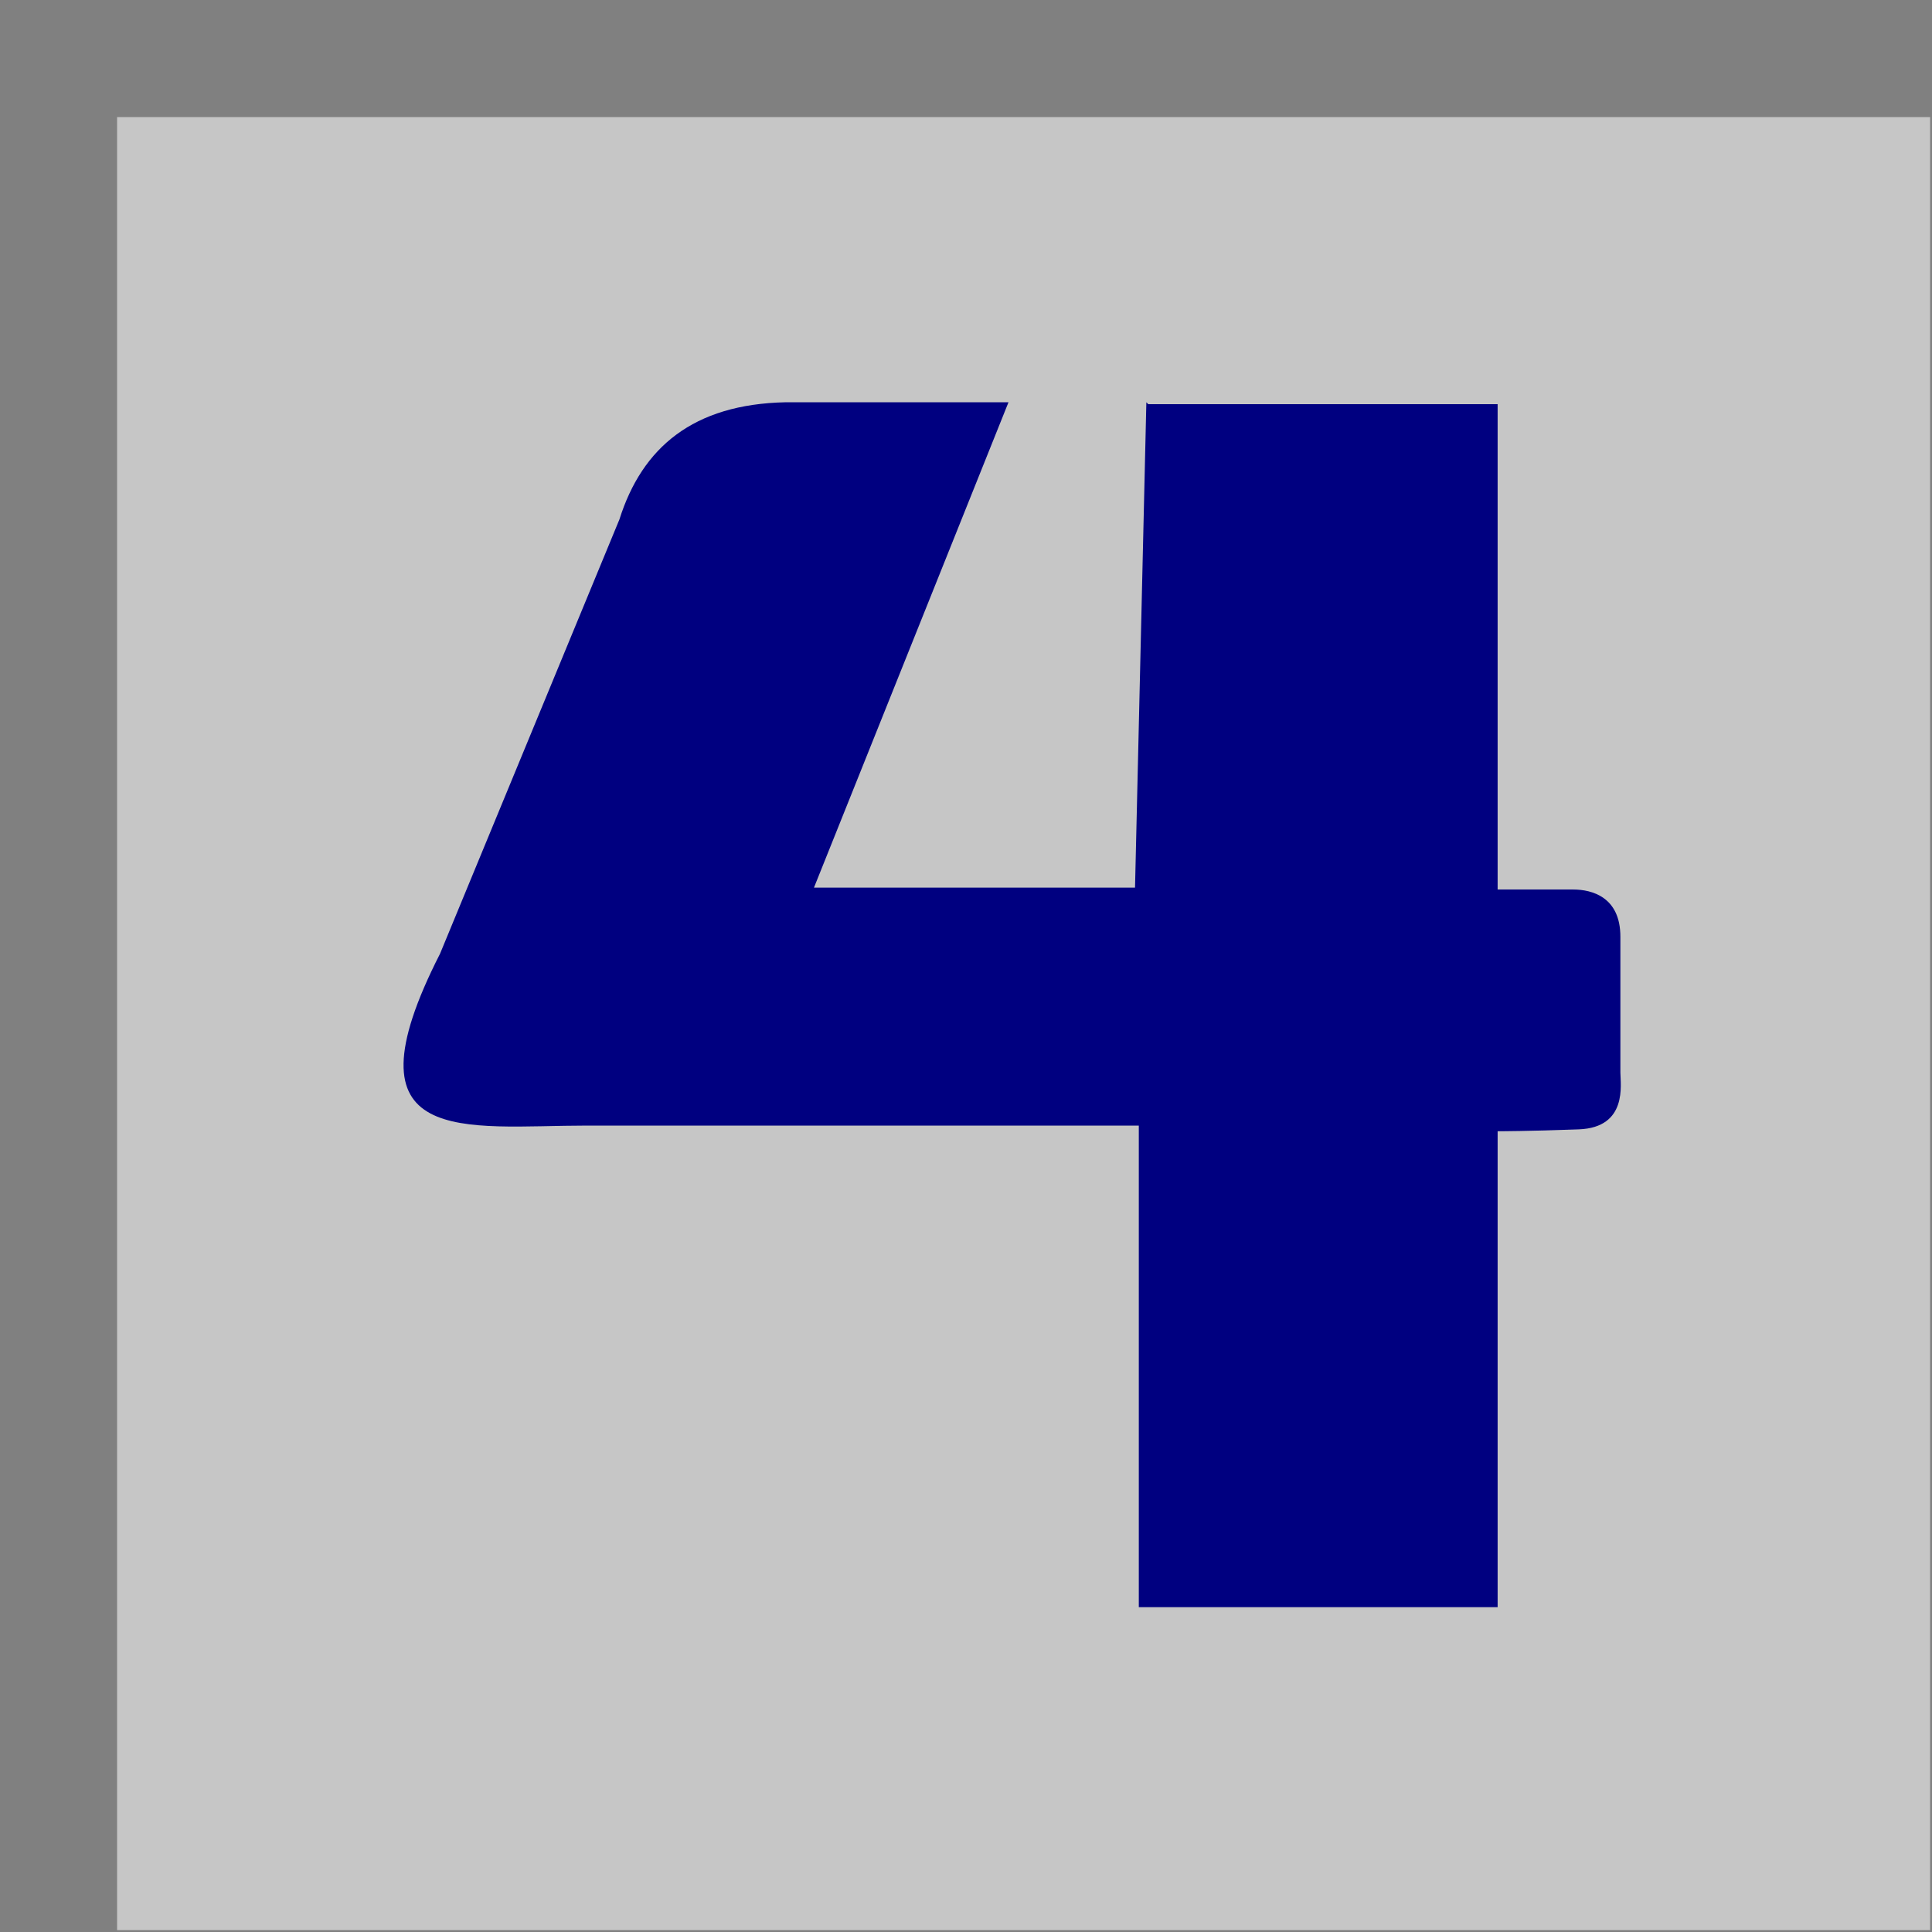
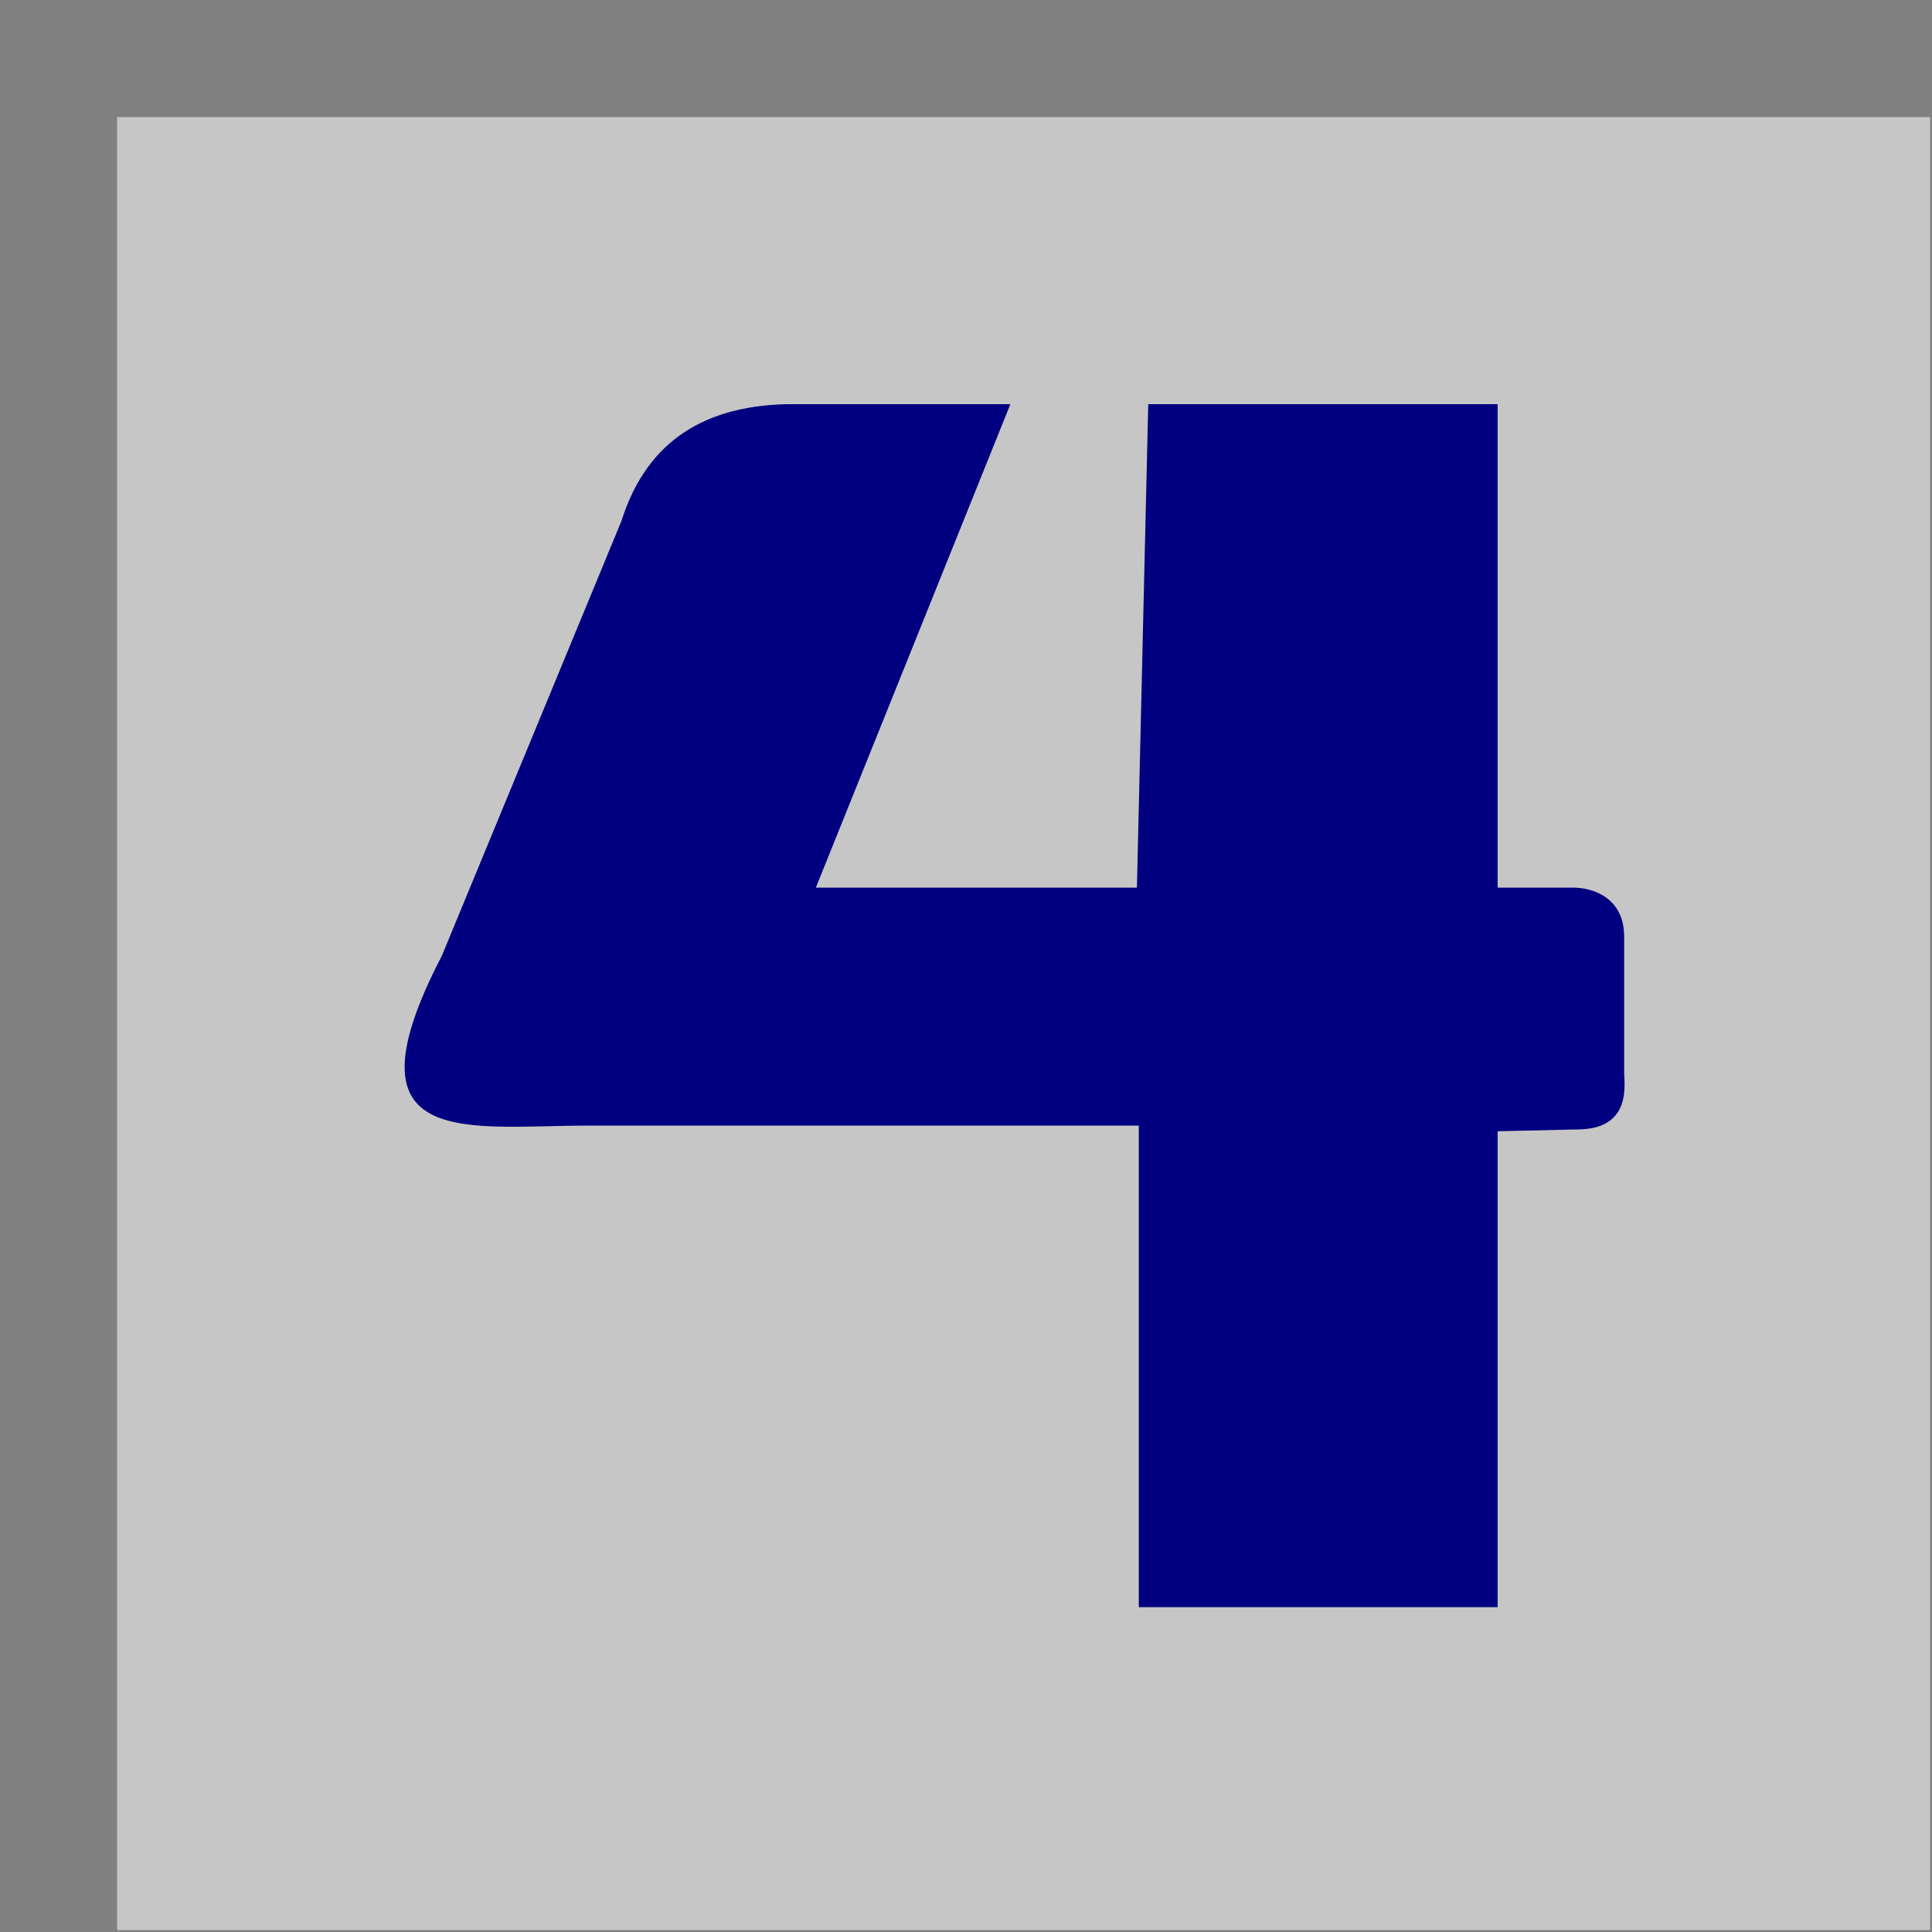
- <svg xmlns="http://www.w3.org/2000/svg" xml:space="preserve" width="25mm" height="25mm" style="shape-rendering:geometricPrecision; text-rendering:geometricPrecision; image-rendering:optimizeQuality; fill-rule:evenodd; clip-rule:evenodd" viewBox="0 0 1.023 1.023">
-   <defs>
-     <style type="text/css">
-    
-     .fil2 {fill:navy}
-     .fil0 {fill:gray}
-     .fil1 {fill:#c6c6c6}
-    
-   </style>
-   </defs>
-   <g id="Layer_x0020_1">
-     <rect class="fil0" width="1.023" height="1.023" />
-     <rect class="fil1" x="0.062" y="0.062" width="0.96" height="0.96" />
-     <path class="fil2" d="M0.608 0.214l0.185 0 0 0.257 0.04 0c0.01,0 0.025,0.004 0.025,0.025 0,0.021 0,0.066 0,0.072 0,0.006 0.004,0.029 -0.022,0.03 -0.027,0.001 -0.043,0.001 -0.043,0.001l0 0.252 -0.19 0 0 -0.255 -0.292 0c-0.065,0 -0.131,0.013 -0.078,-0.091l0.095 -0.23c0.012,-0.038 0.039,-0.061 0.088,-0.062l0.118 0 -0.103 0.257 0.17 0 0.006 -0.257z" />
-   </g>
+ <svg xmlns="http://www.w3.org/2000/svg" xml:space="preserve" width="25mm" height="25mm" style="shape-rendering:geometricPrecision;text-rendering:geometricPrecision;image-rendering:optimizeQuality;fill-rule:evenodd;clip-rule:evenodd" viewBox="0 0 1.023 1.023">
+   <path style="fill:gray" d="M0 0h1.023v1.023H0z" />
+   <path style="fill:#c6c6c6" d="M.062.062h.96v.96h-.96z" />
+   <path d="M.608.214h.185V.47h.04C.843.47.86.475.86.496v.072c0 .006.004.029-.023.03L.793.599v.252h-.19V.596H.312C.247.596.18.61.234.506l.095-.23C.341.238.368.215.417.214h.118L.432.47h.17L.608.214z" style="fill:navy" />
</svg>
